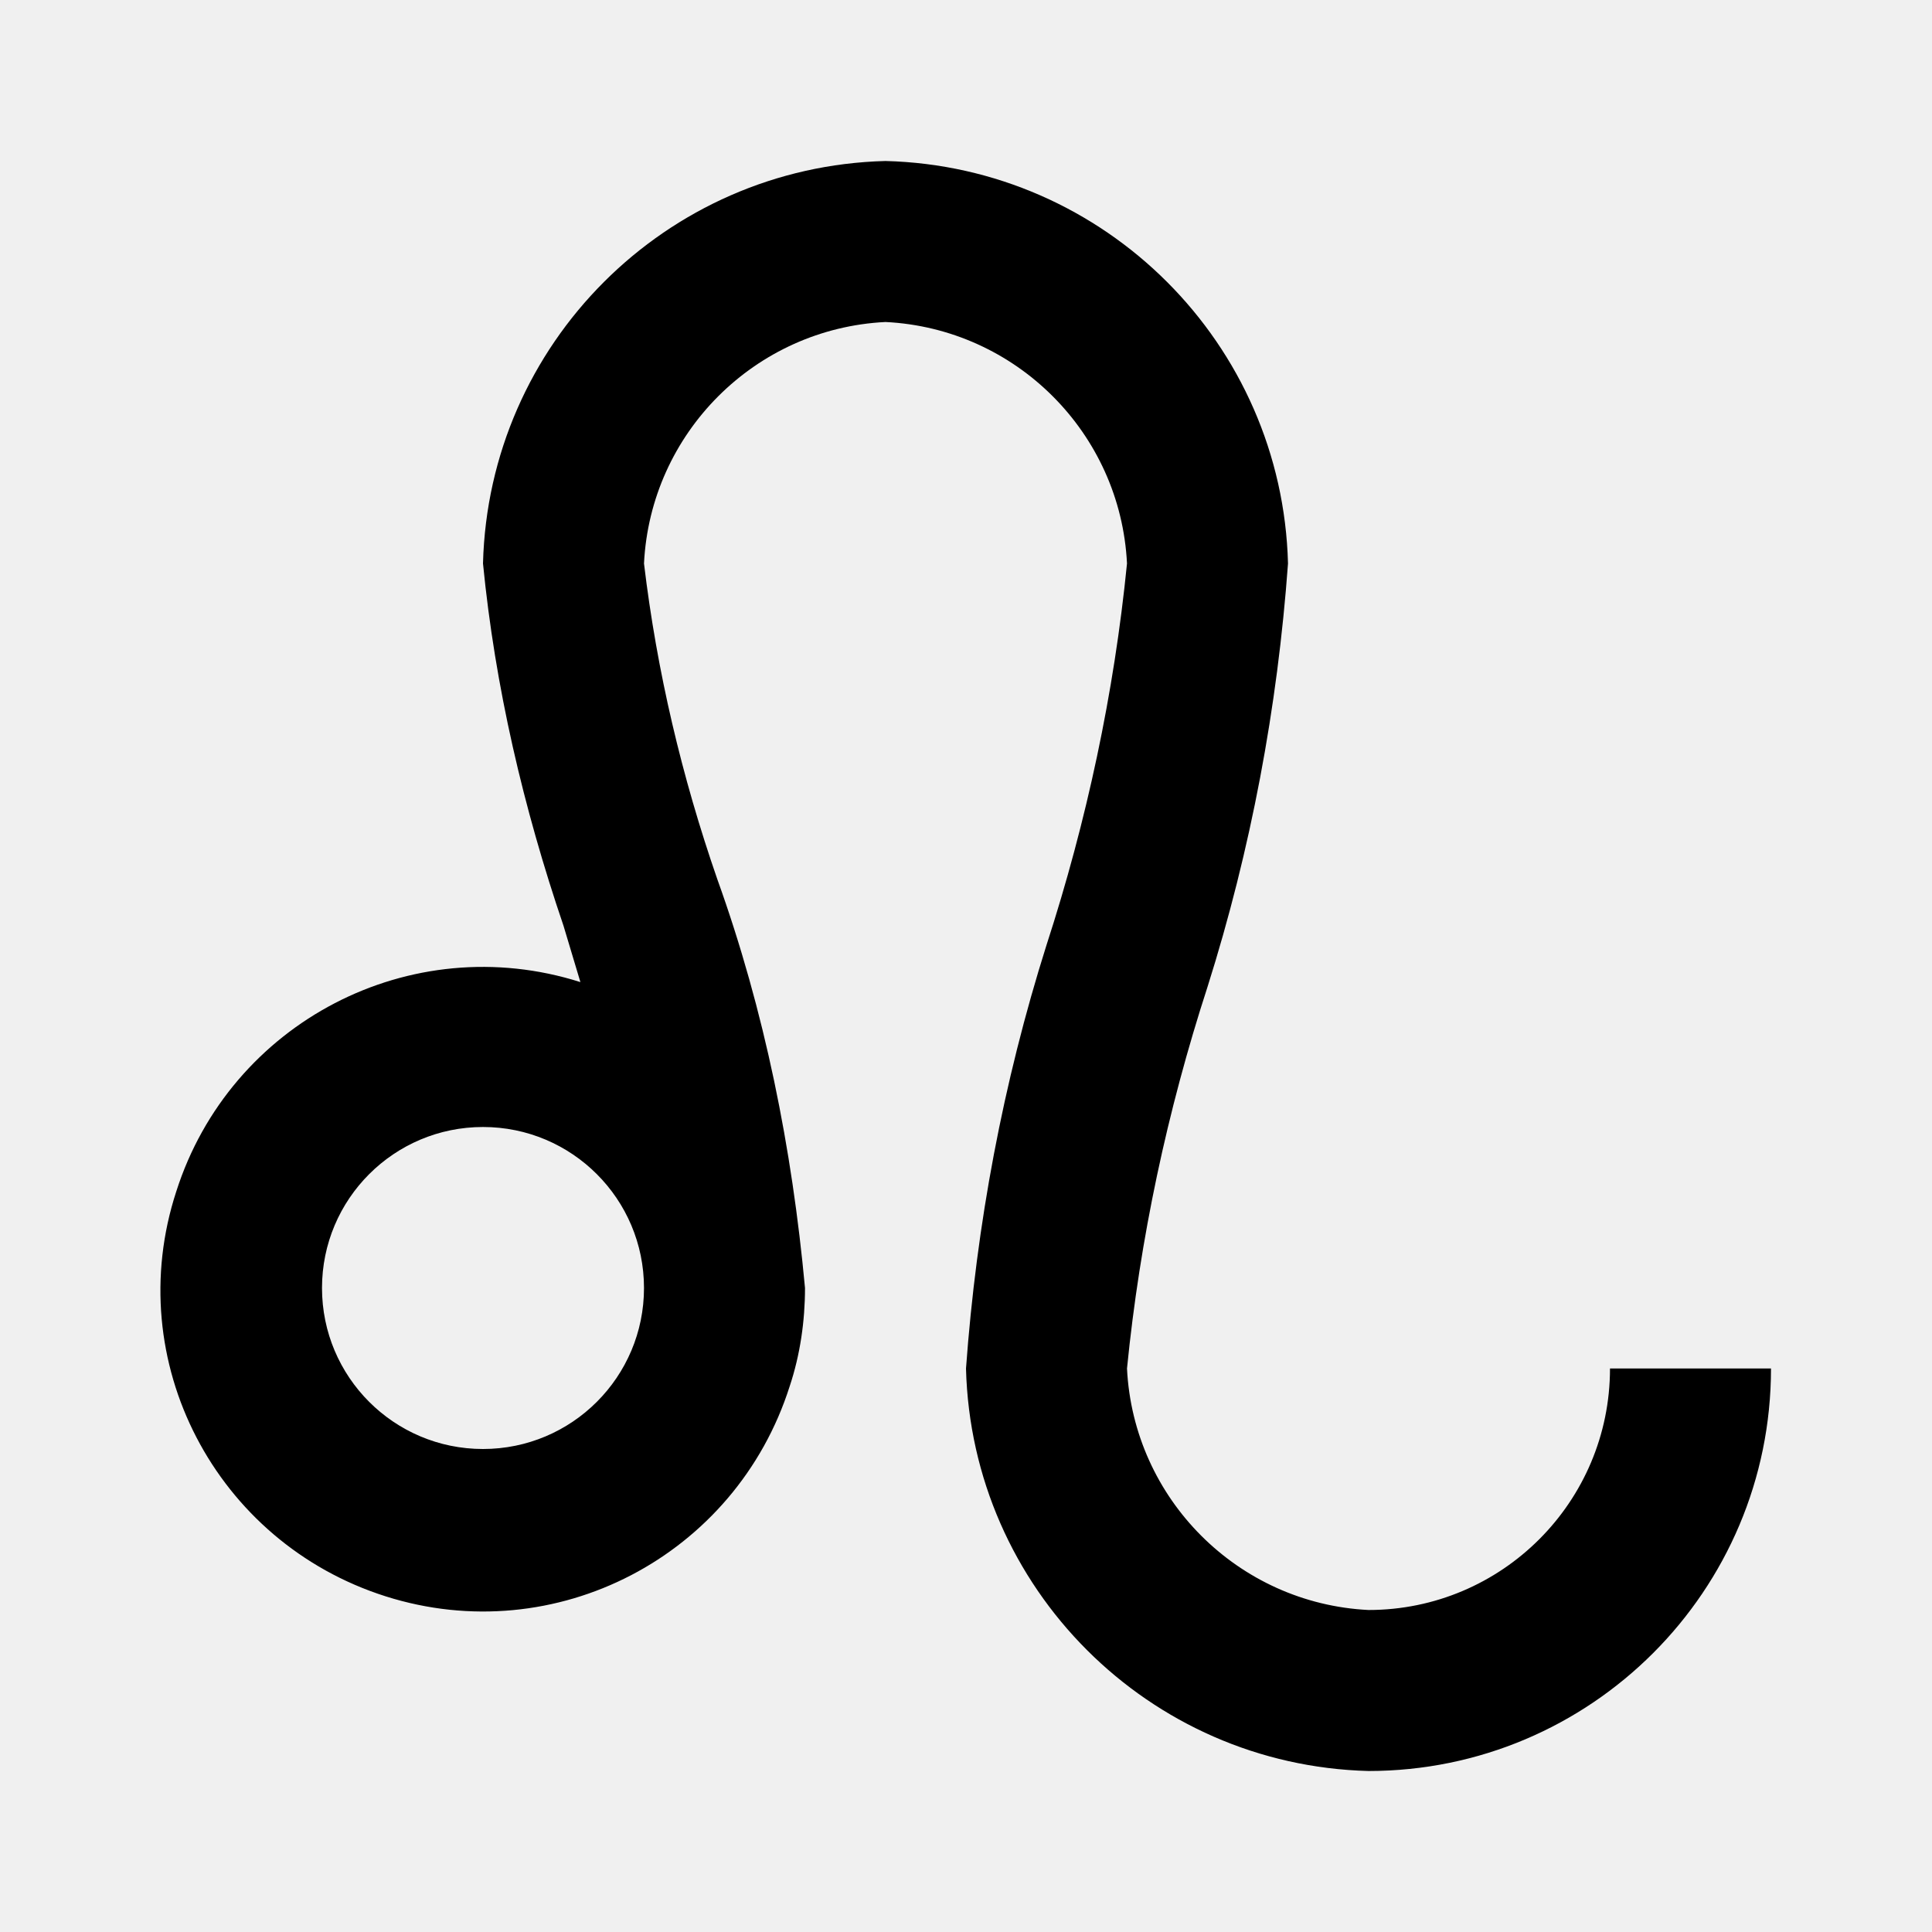
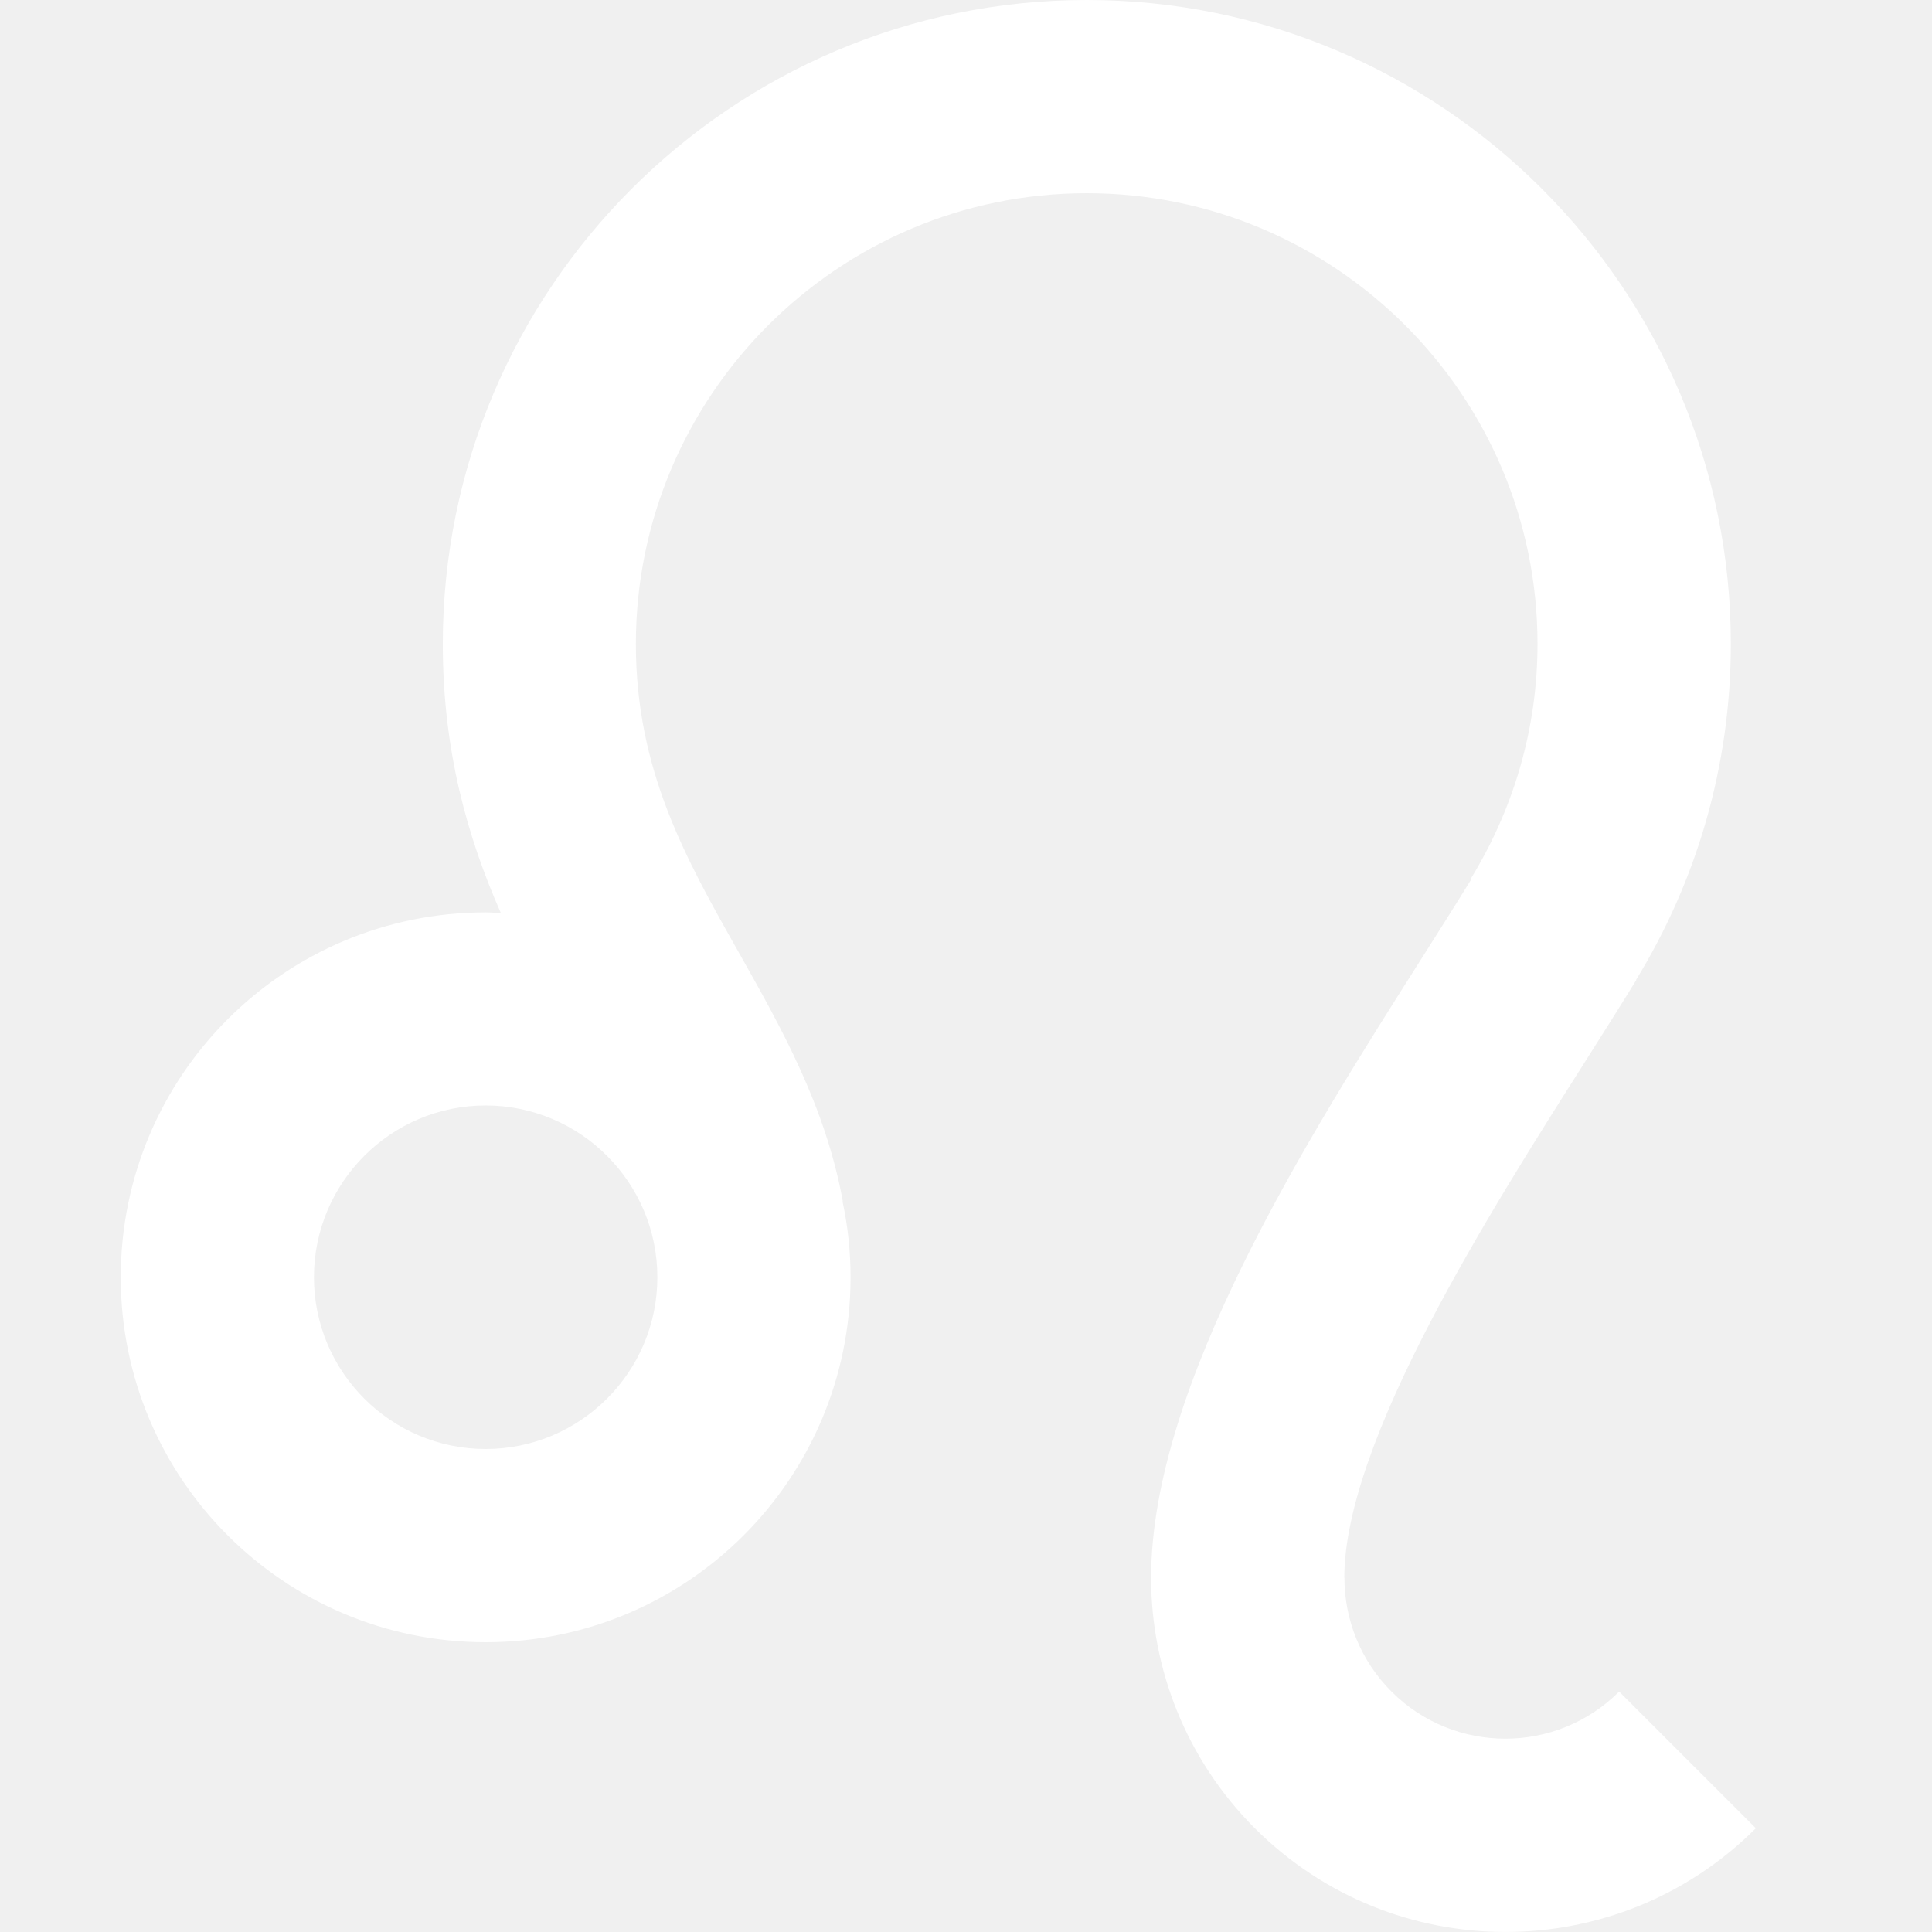
- <svg xmlns="http://www.w3.org/2000/svg" version="1.1" id="mdi-zodiac-leo" width="24" height="24" viewBox="0 0 24 24">
-   <path d="M20,17A3,3 0 0,1 17,20C15.38,19.92 14.08,18.62 14,17C14.16,15.39 14.5,13.8 15,12.26C15.54,10.55 15.87,8.79 16,7C15.93,4.27 13.73,2.07 11,2C8.27,2.07 6.07,4.27 6,7C6.15,8.53 6.5,10.03 7,11.5L7.21,12.2C5.1,11.53 2.86,12.7 2.19,14.8C1.5,16.91 2.68,19.16 4.79,19.83C6.9,20.5 9.14,19.33 9.81,17.22C9.94,16.83 10,16.41 10,16C9.84,14.27 9.5,12.56 8.91,10.92C8.47,9.65 8.16,8.34 8,7C8.08,5.38 9.38,4.08 11,4C12.62,4.08 13.92,5.38 14,7C13.84,8.61 13.5,10.2 13,11.74C12.46,13.45 12.13,15.21 12,17C12.07,19.73 14.27,21.93 17,22A5,5 0 0,0 22,17H20M6,18A2,2 0 0,1 4,16A2,2 0 0,1 6,14A2,2 0 0,1 8,16A2,2 0 0,1 6,18Z" />
+ <svg xmlns="http://www.w3.org/2000/svg" width="16" height="16" viewBox="0 0 16 16" fill="none">
+   <path d="M4.022 13.6C5.691 13.6 7.044 12.247 7.044 10.578C7.044 10.362 7.021 10.152 6.977 9.948C6.978 9.948 6.98 9.949 6.98 9.949C6.835 9.158 6.472 8.515 6.119 7.889C5.68 7.113 5.266 6.379 5.266 5.333C5.266 3.275 6.941 1.6 9 1.6C11.058 1.6 12.733 3.275 12.733 5.333C12.733 6.048 12.527 6.714 12.177 7.283L12.182 7.286C12.064 7.478 11.928 7.693 11.781 7.925C10.832 9.421 9.533 11.469 9.533 13.067C9.533 13.817 9.82 14.568 10.392 15.141C11.538 16.286 13.395 16.286 14.541 15.141L13.409 14.009C12.889 14.529 12.044 14.529 11.524 14.009C11.264 13.749 11.134 13.408 11.134 13.067H11.133C11.133 11.934 12.337 10.037 13.133 8.783C13.286 8.541 13.428 8.317 13.551 8.116L13.549 8.115C14.046 7.304 14.334 6.352 14.334 5.333C14.334 2.393 11.941 0 9 0C6.059 0 3.667 2.393 3.667 5.333C3.667 6.223 3.874 6.939 4.148 7.562C4.106 7.56 4.065 7.556 4.022 7.556C2.353 7.556 1 8.909 1 10.578C1 12.247 2.353 13.6 4.022 13.6L4.022 13.6ZM4.022 9.155C4.806 9.155 5.444 9.793 5.444 10.578C5.444 11.362 4.806 12 4.022 12C3.238 12 2.6 11.362 2.6 10.578C2.6 9.793 3.238 9.155 4.022 9.155V9.155Z" fill="white" />
</svg>
